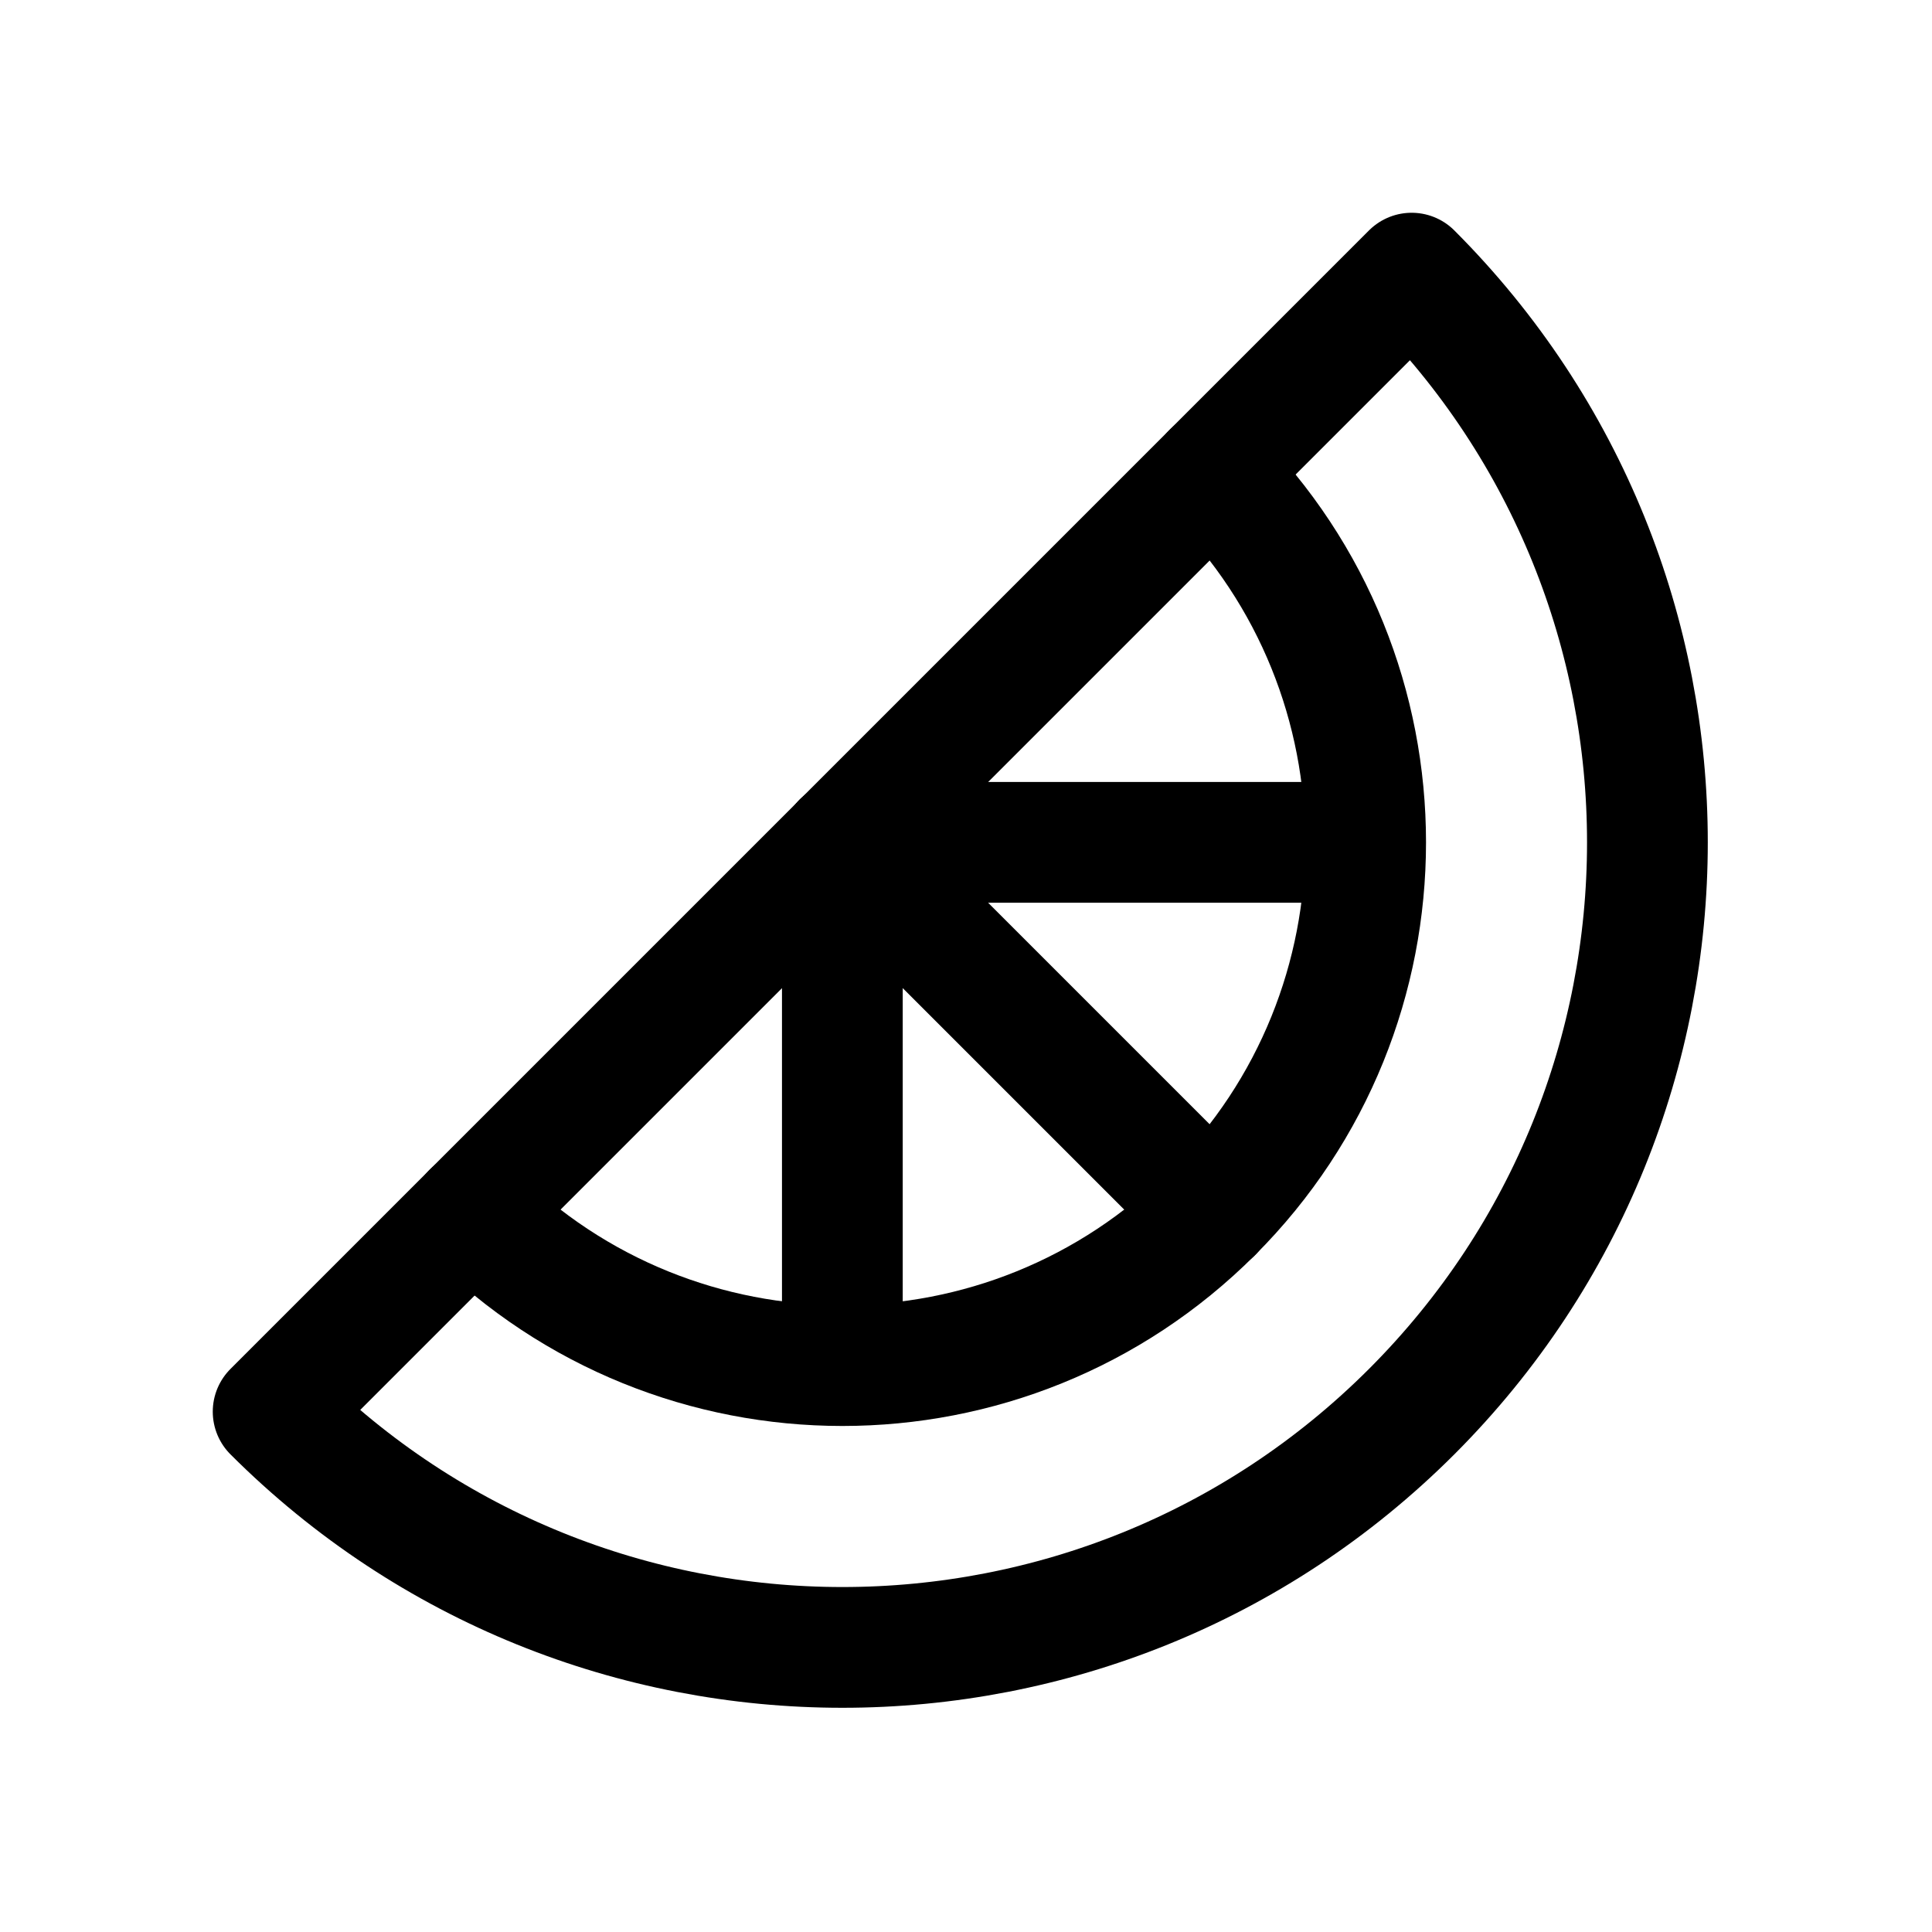
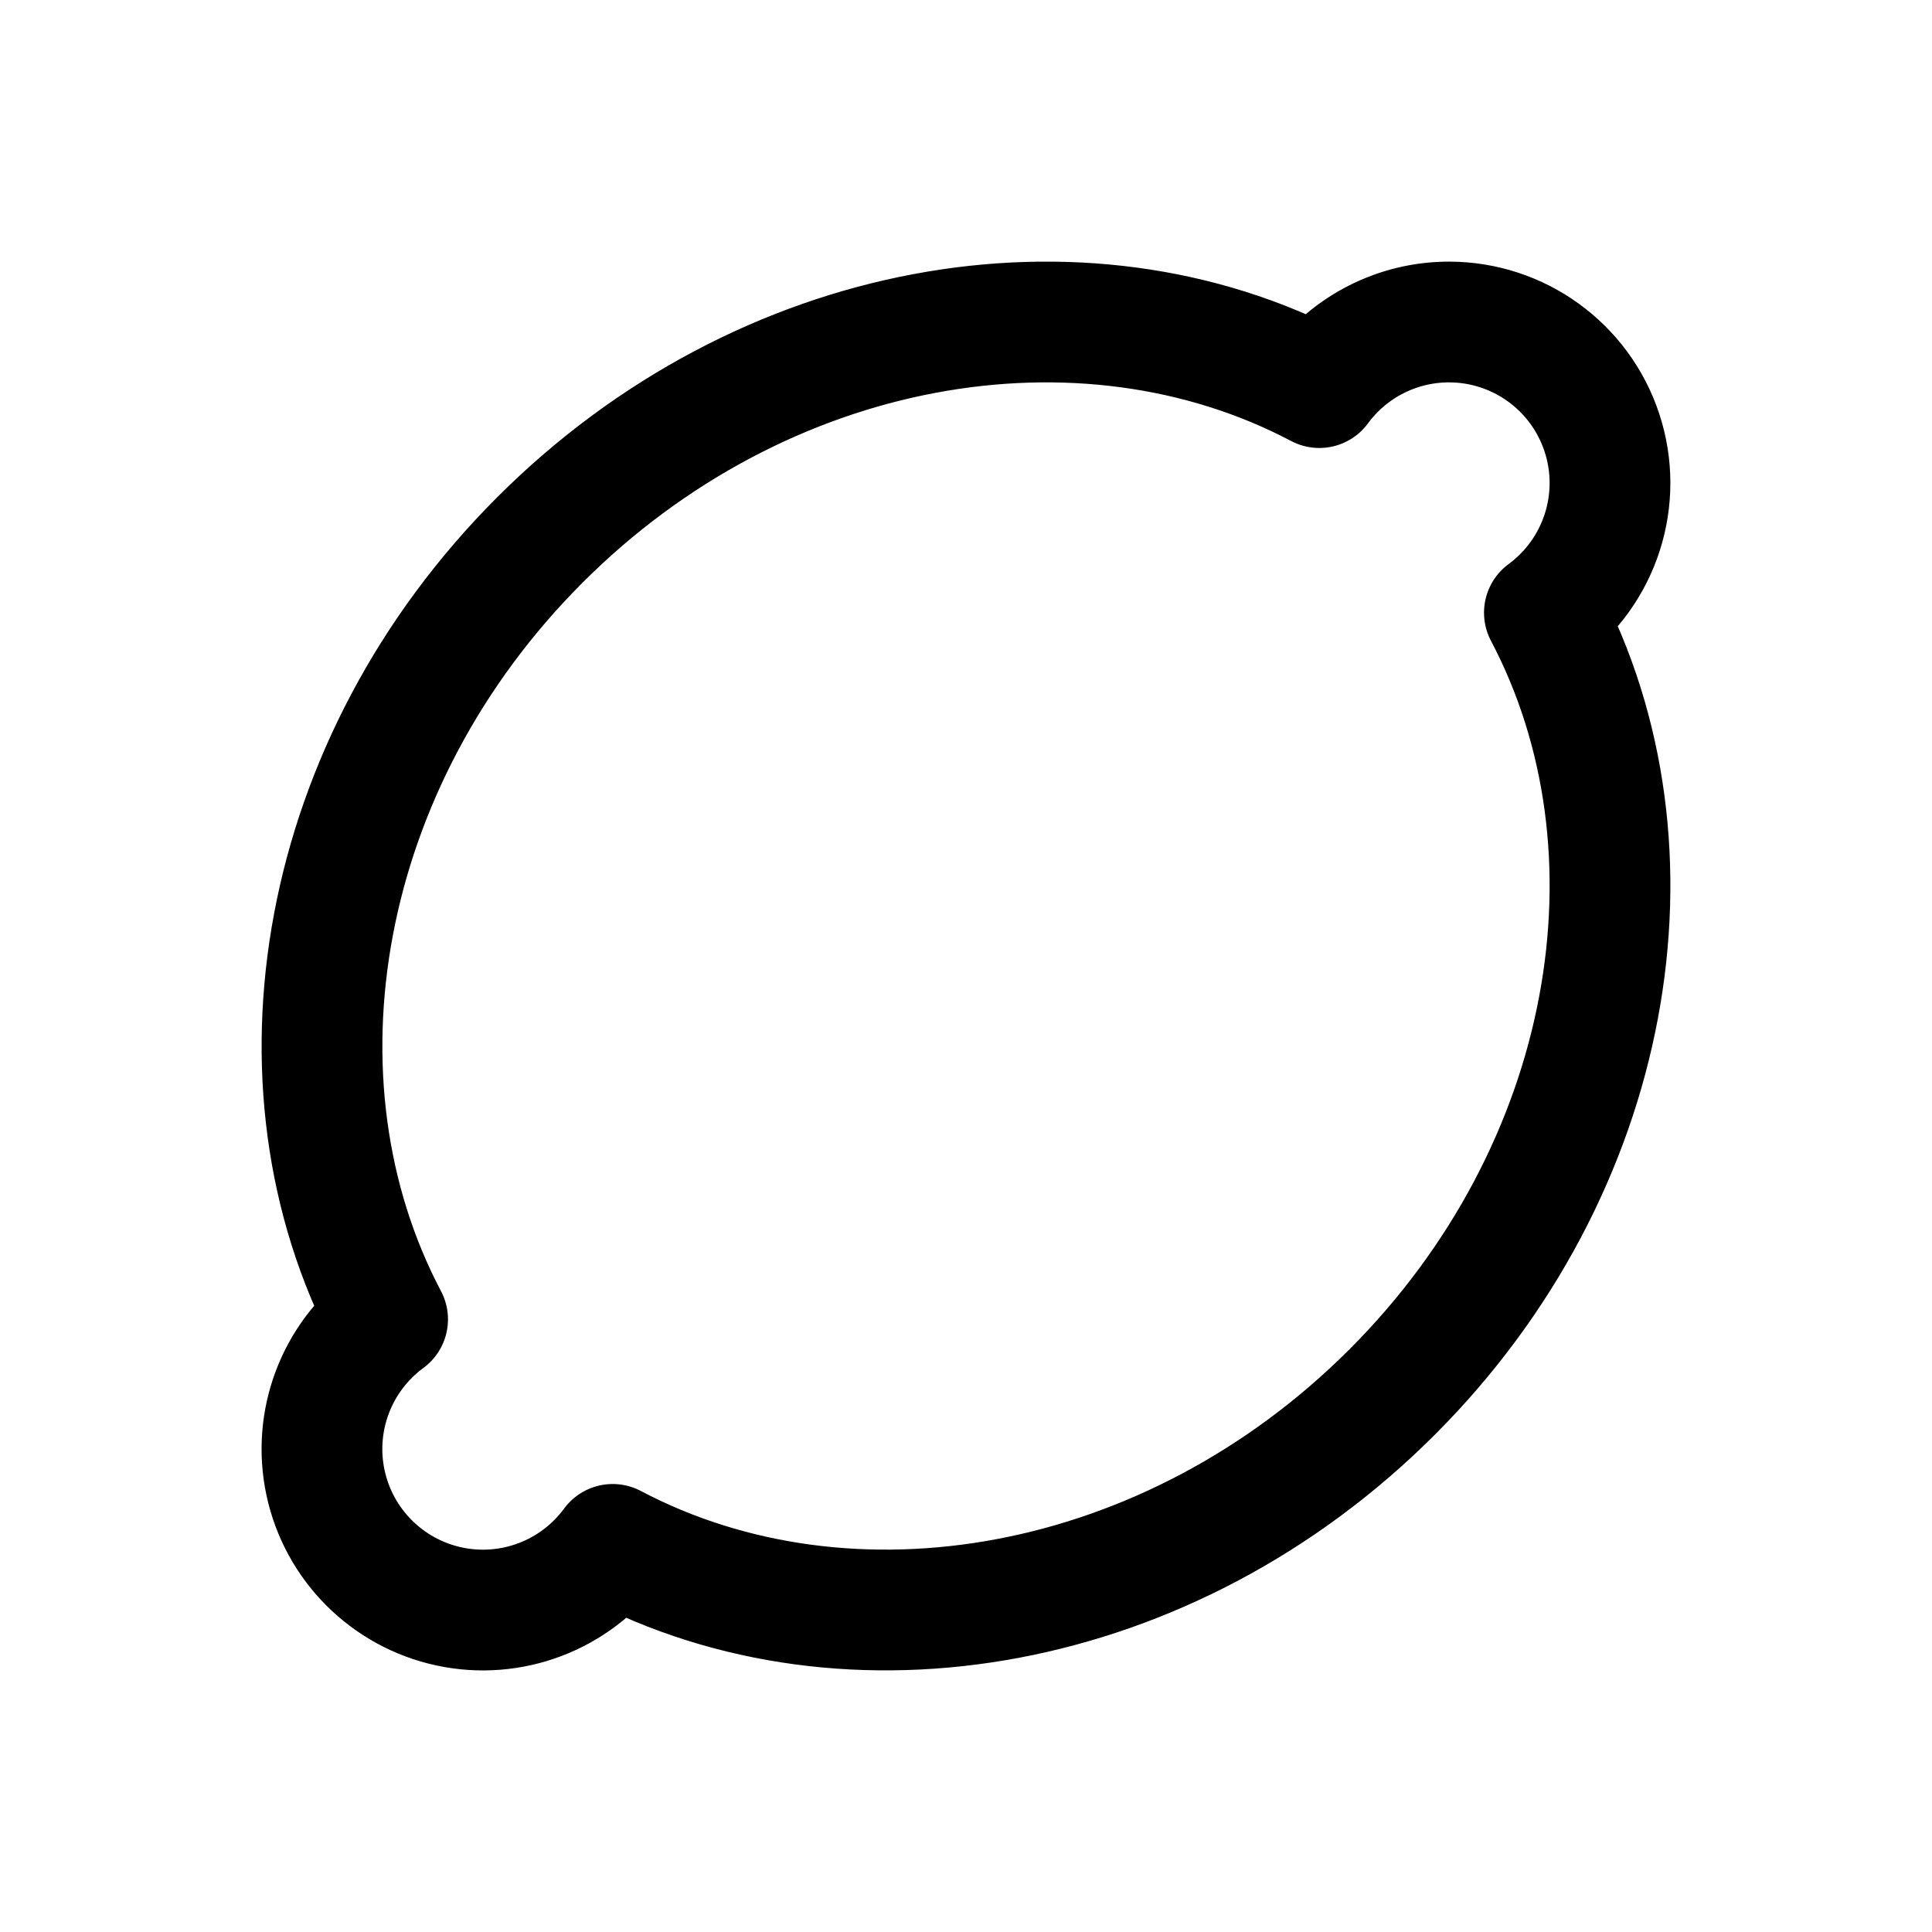
<svg xmlns="http://www.w3.org/2000/svg" width="24" height="24" viewBox="0 0 24 24" fill="none" stroke="#000" stroke-width="1.5" stroke-linecap="round" stroke-linejoin="round">
-   <path d="M17.536 3.393c3.905 3.906 3.905 10.237 0 14.143c-3.906 3.905 -10.237 3.905 -14.143 0l14.143 -14.143" />
-   <path d="M5.868 15.06a6.5 6.5 0 0 0 9.193 -9.192" />
-   <path d="M10.464 10.464l4.597 4.597" />
-   <path d="M10.464 10.464v6.364" />
-   <path d="M10.464 10.464h6.364" />
+   <path d="M 18 4 a 2 2 0 0 1 1.185 3.611 c 1.55 2.94 .873 6.917 -1.892 9.682 c -2.765 2.765 -6.743 3.442 -9.682 1.892 a 2 2 0 1 1 -2.796 -2.796 c -1.55 -2.94 -.873 -6.917 1.892 -9.682 c 2.765 -2.765 6.743 -3.442 9.682 -1.892 a 2 2 0 0 1 1.611 -.815" />
</svg>
